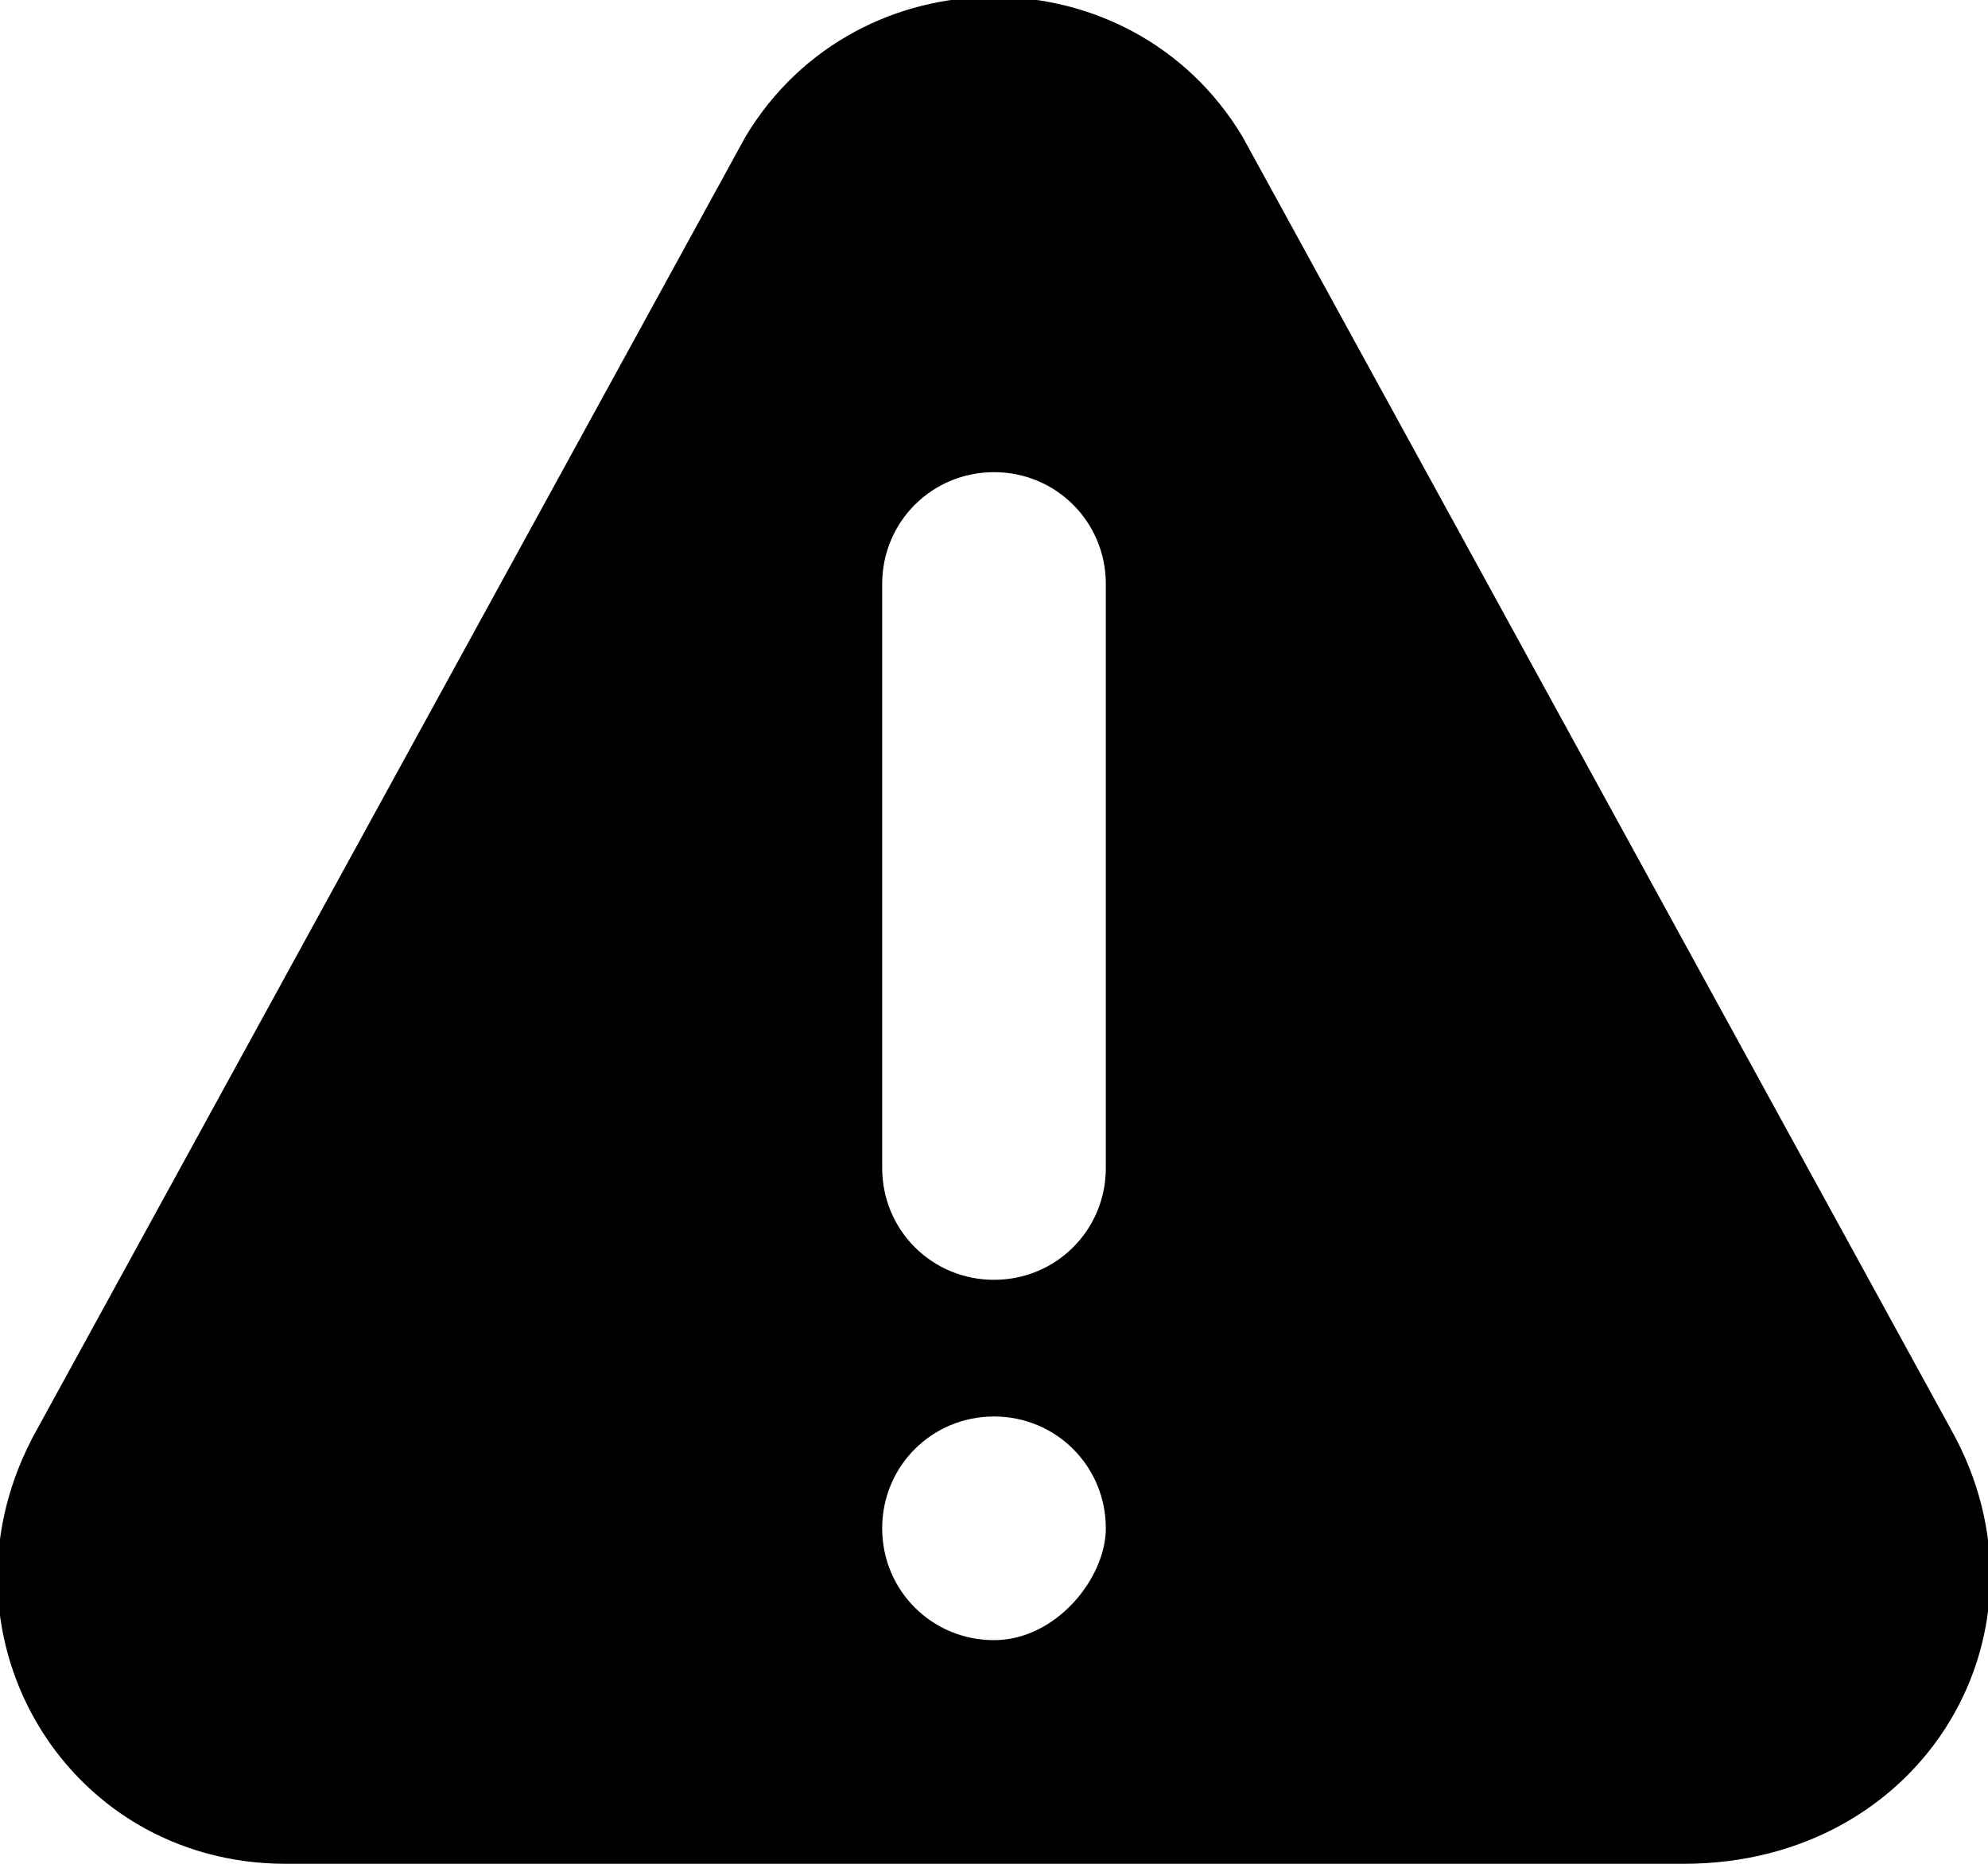
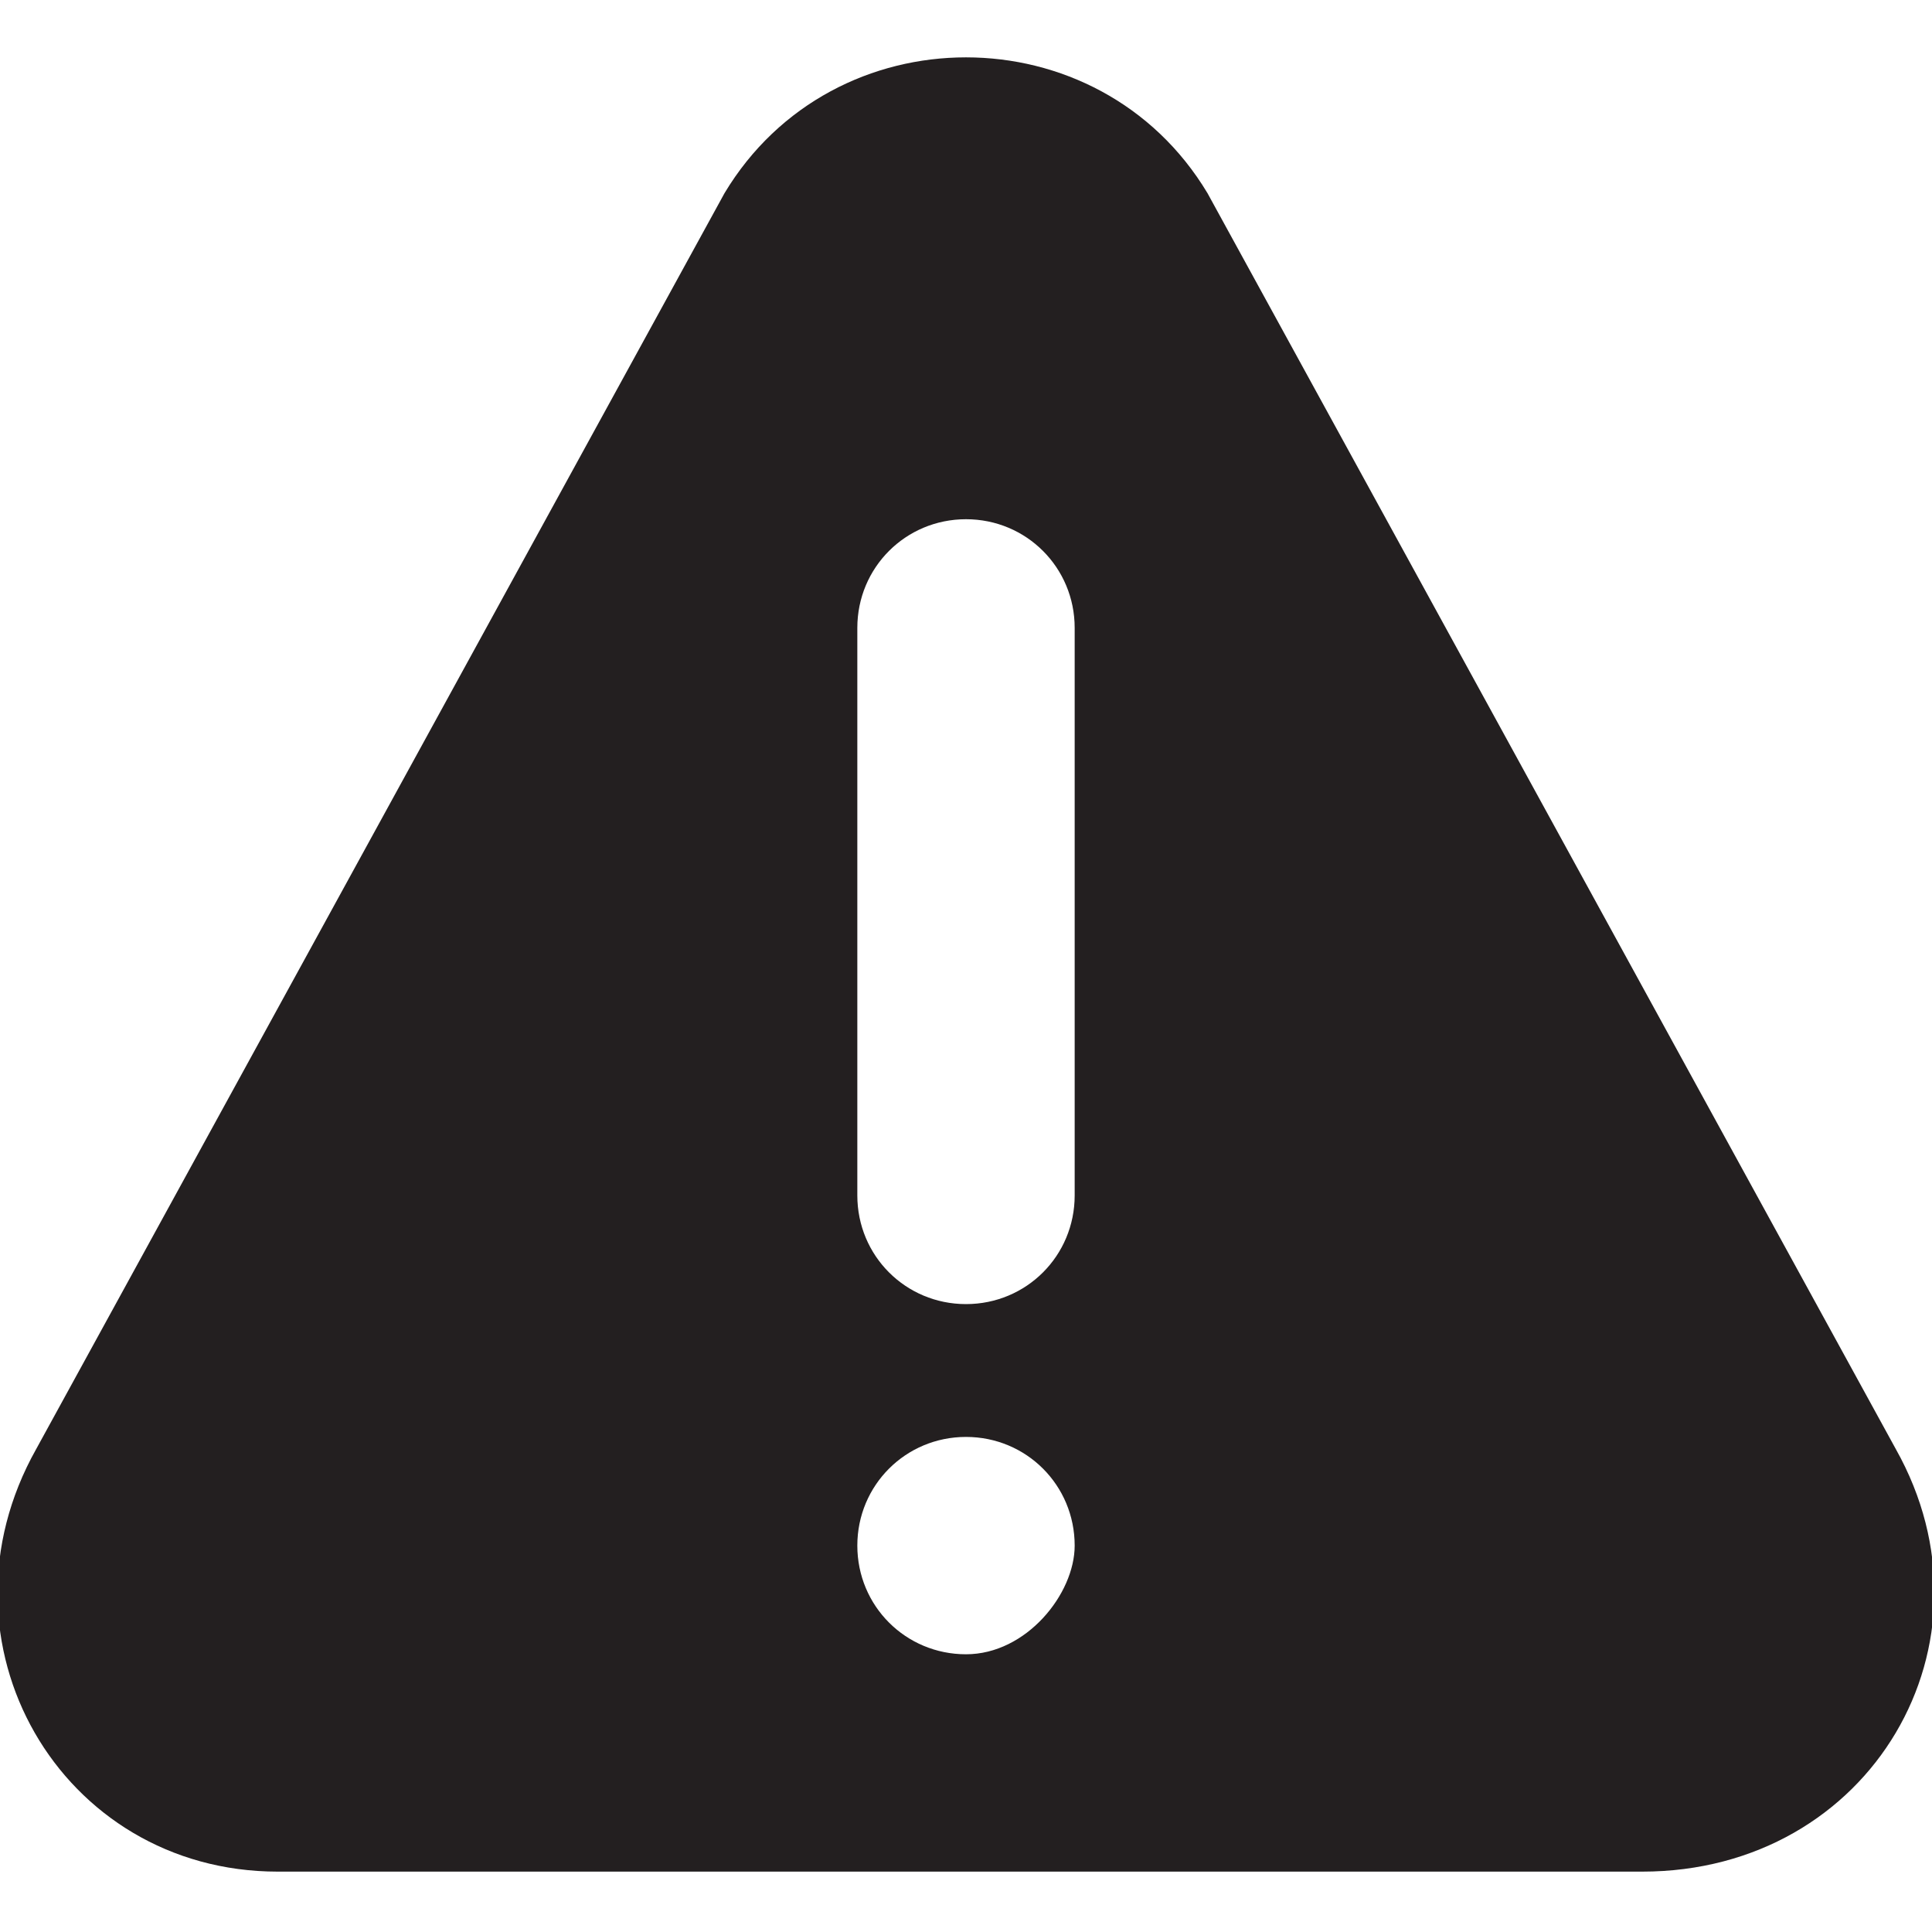
- <svg xmlns="http://www.w3.org/2000/svg" version="1.1" id="Layer_1" x="0px" y="0px" viewBox="0 0 32 30" style="enable-background:new 0 0 32 30;" xml:space="preserve">
-   <path d="M31.4,23L20,2.2c-1.8-3-6.2-3-8,0L0.6,23c-1.8,3.2,0.4,7,4,7h22.5C31,30,33.2,26.2,31.4,23z M16,26.4c-1,0-1.8-0.8-1.8-1.8  s0.8-1.8,1.8-1.8s1.8,0.8,1.8,1.8C17.8,25.4,17,26.4,16,26.4z M17.8,18.8c0,1-0.8,1.8-1.8,1.8s-1.8-0.8-1.8-1.8V9.4  c0-1,0.8-1.8,1.8-1.8s1.8,0.8,1.8,1.8V18.8z" />
+ <svg xmlns="http://www.w3.org/2000/svg" viewBox="0 0 16 16">
+   <path d="M15.7 12L10 1.6C9.1.1 6.9.1 6 1.6L.3 12c-.9 1.6.2 3.5 2 3.5h11.3c1.9 0 3-1.9 2.1-3.5zM8 13.7c-.5 0-.9-.4-.9-.9s.4-.9.9-.9.9.4.9.9c0 .4-.4.9-.9.9zm.9-3.8c0 .5-.4.9-.9.9s-.9-.4-.9-.9V5.2c0-.5.4-.9.9-.9s.9.4.9.9v4.7z" fill="#231f20" />
</svg>
